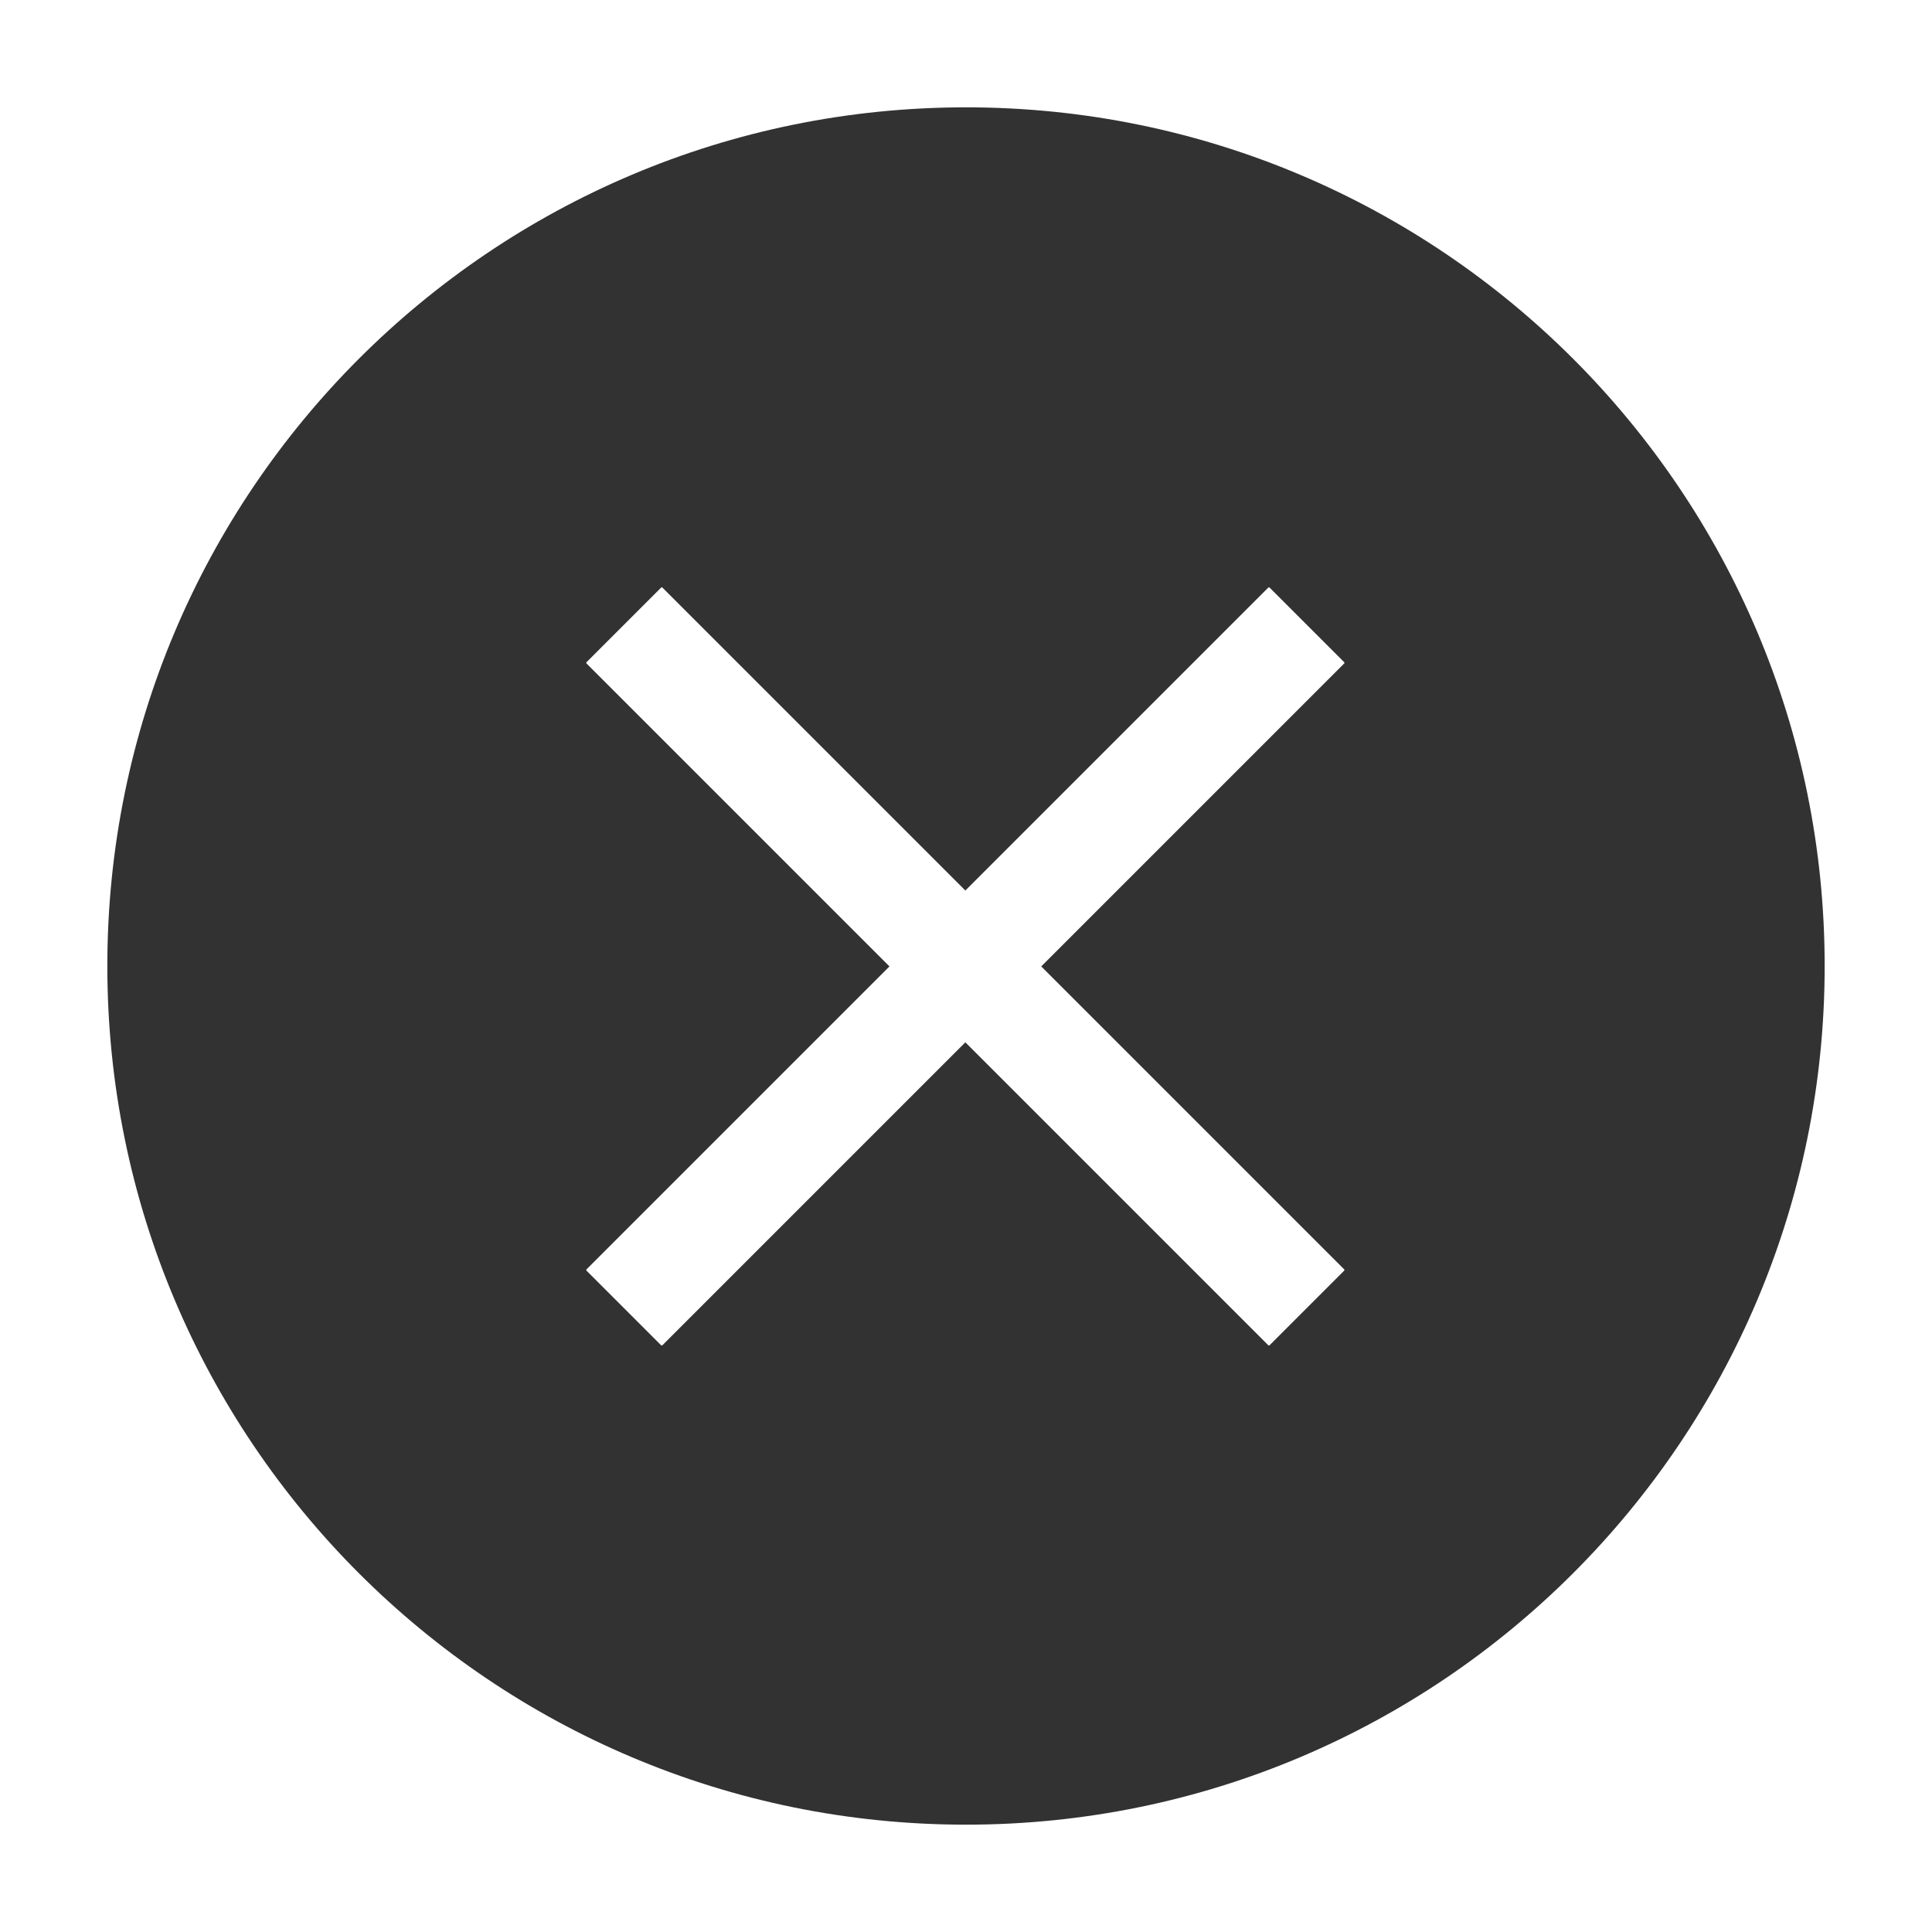
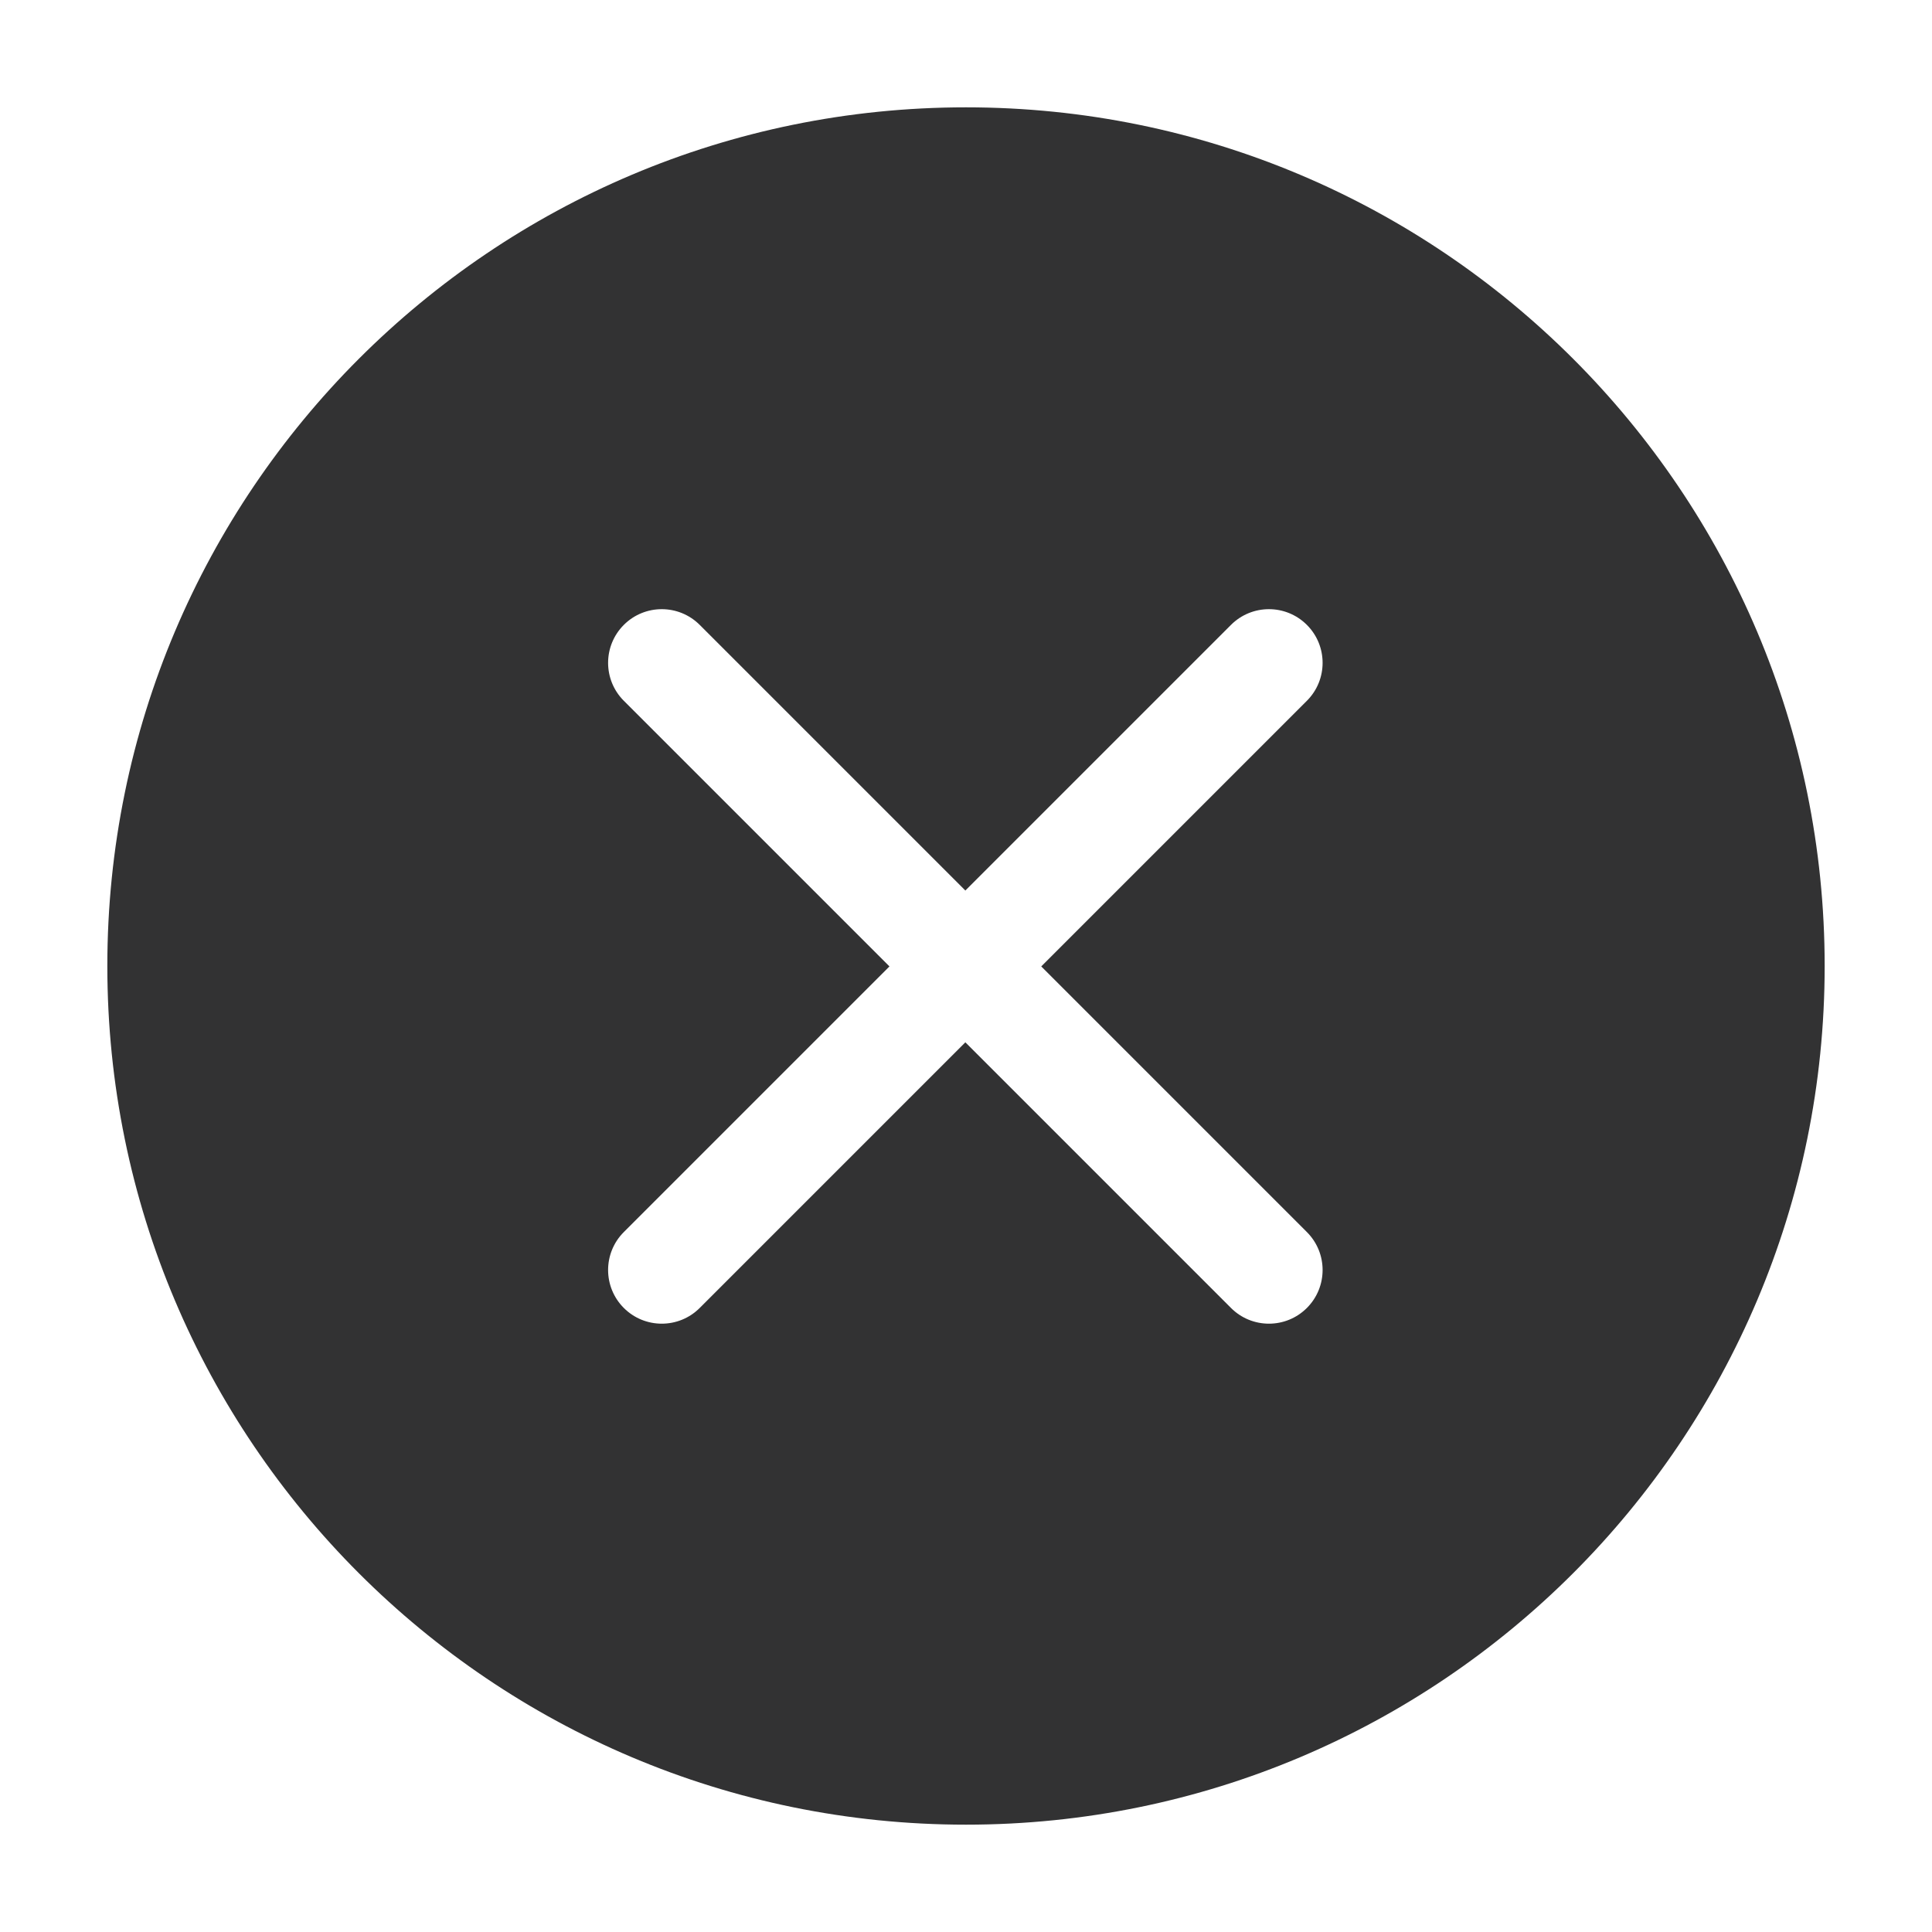
<svg xmlns="http://www.w3.org/2000/svg" width="1000" height="1000">
-   <path d="M499.665 539.504l156.78 156.781a.5.5 0 0 0 .708 0l38.577-38.577a.5.5 0 0 0 0-.707l-156.782-156.78L695.73 343.438a.5.5 0 0 0 0-.707l-38.577-38.577a.5.5 0 0 0-.707 0L499.665 460.936l-156.782-156.78a.5.5 0 0 0-.707 0L303.6 342.731a.5.5 0 0 0 0 .707L460.38 500.22 303.6 657.001a.5.5 0 0 0 0 .707l38.576 38.577a.5.5 0 0 0 .707 0l156.782-156.781zm.335 404.94C254.54 944.444 55.556 745.46 55.556 500S254.54 55.556 500 55.556 944.444 254.54 944.444 500 745.46 944.444 500 944.444z" fill="#323233" fill-rule="evenodd" />
+   <path d="M500 944.444C254.54 944.444 55.556 745.46 55.556 500S254.54 55.556 500 55.556 944.444 254.54 944.444 500 745.46 944.444 500 944.444zm-.335-483.508L362.172 323.443c-10.848-10.848-28.436-10.848-39.284 0-10.848 10.848-10.848 28.436 0 39.284L460.38 500.22 322.888 637.713c-10.848 10.848-10.848 28.436 0 39.284 10.848 10.848 28.436 10.848 39.284 0l137.493-137.493 137.492 137.493c10.848 10.848 28.436 10.848 39.284 0 10.848-10.848 10.848-28.436 0-39.284L538.948 500.22l137.493-137.493c10.848-10.848 10.848-28.436 0-39.284-10.848-10.848-28.436-10.848-39.284 0L499.665 460.936z" fill="#323233" fill-rule="evenodd" />
</svg>
